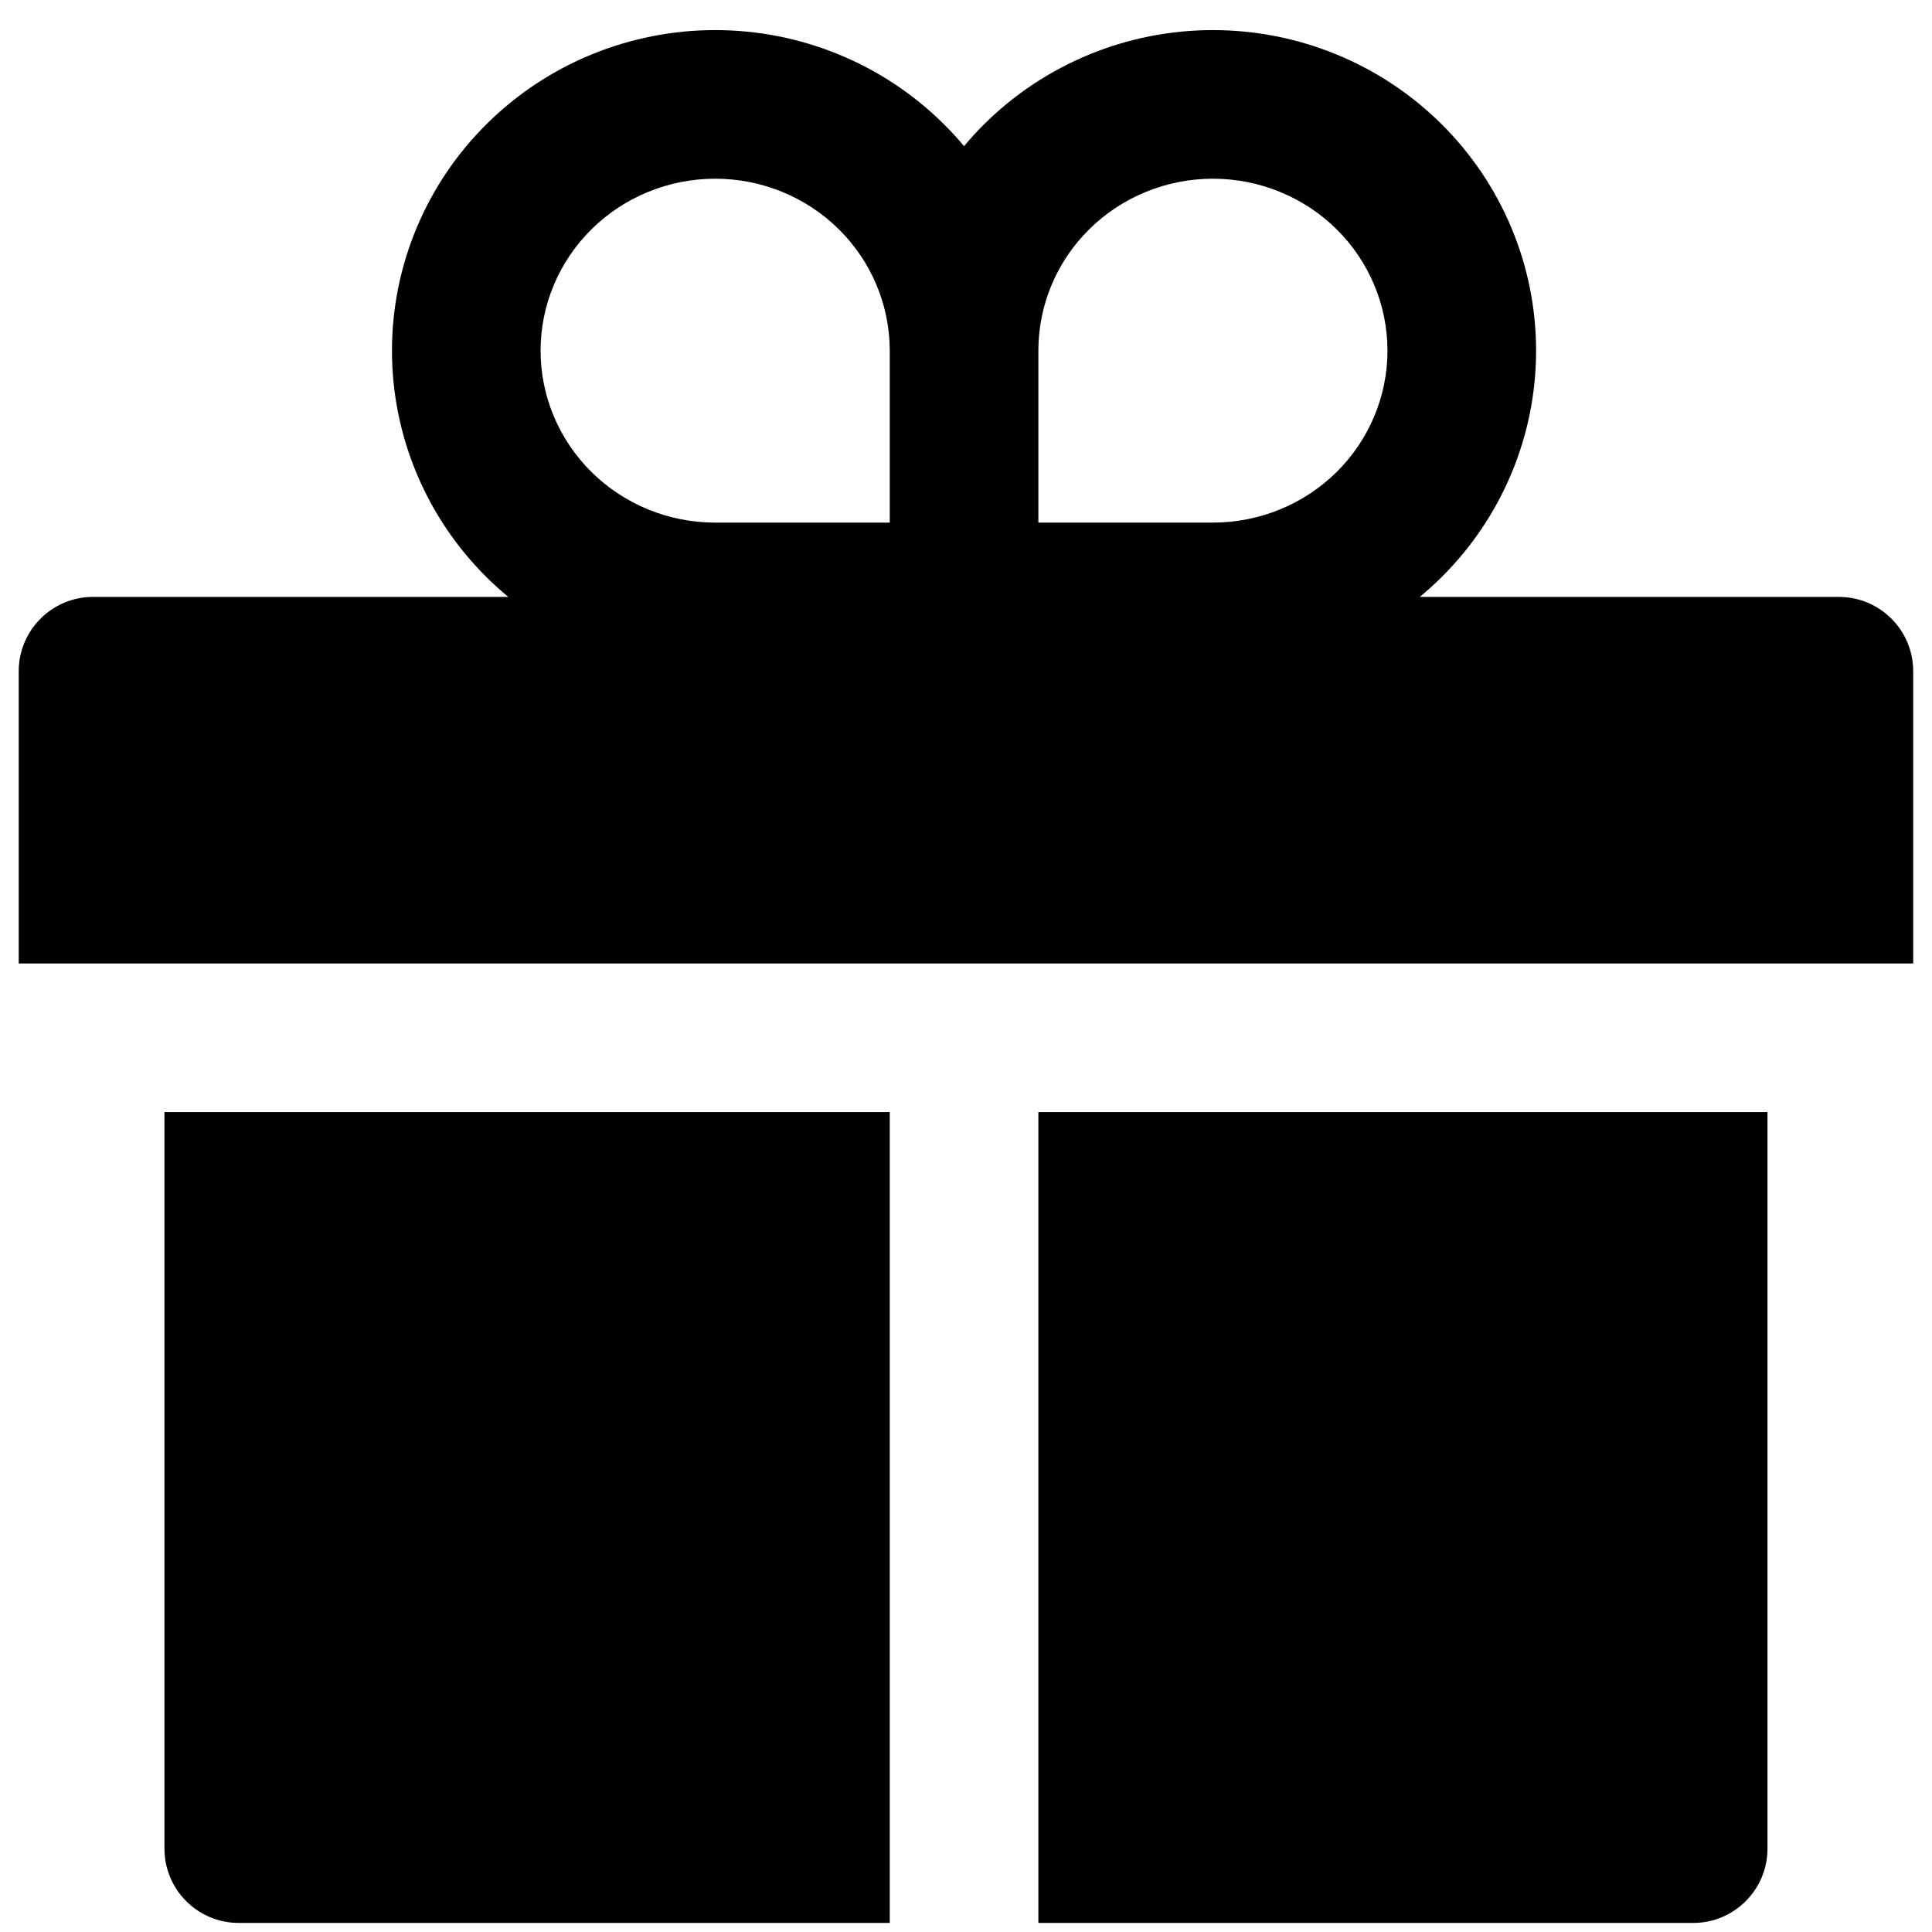
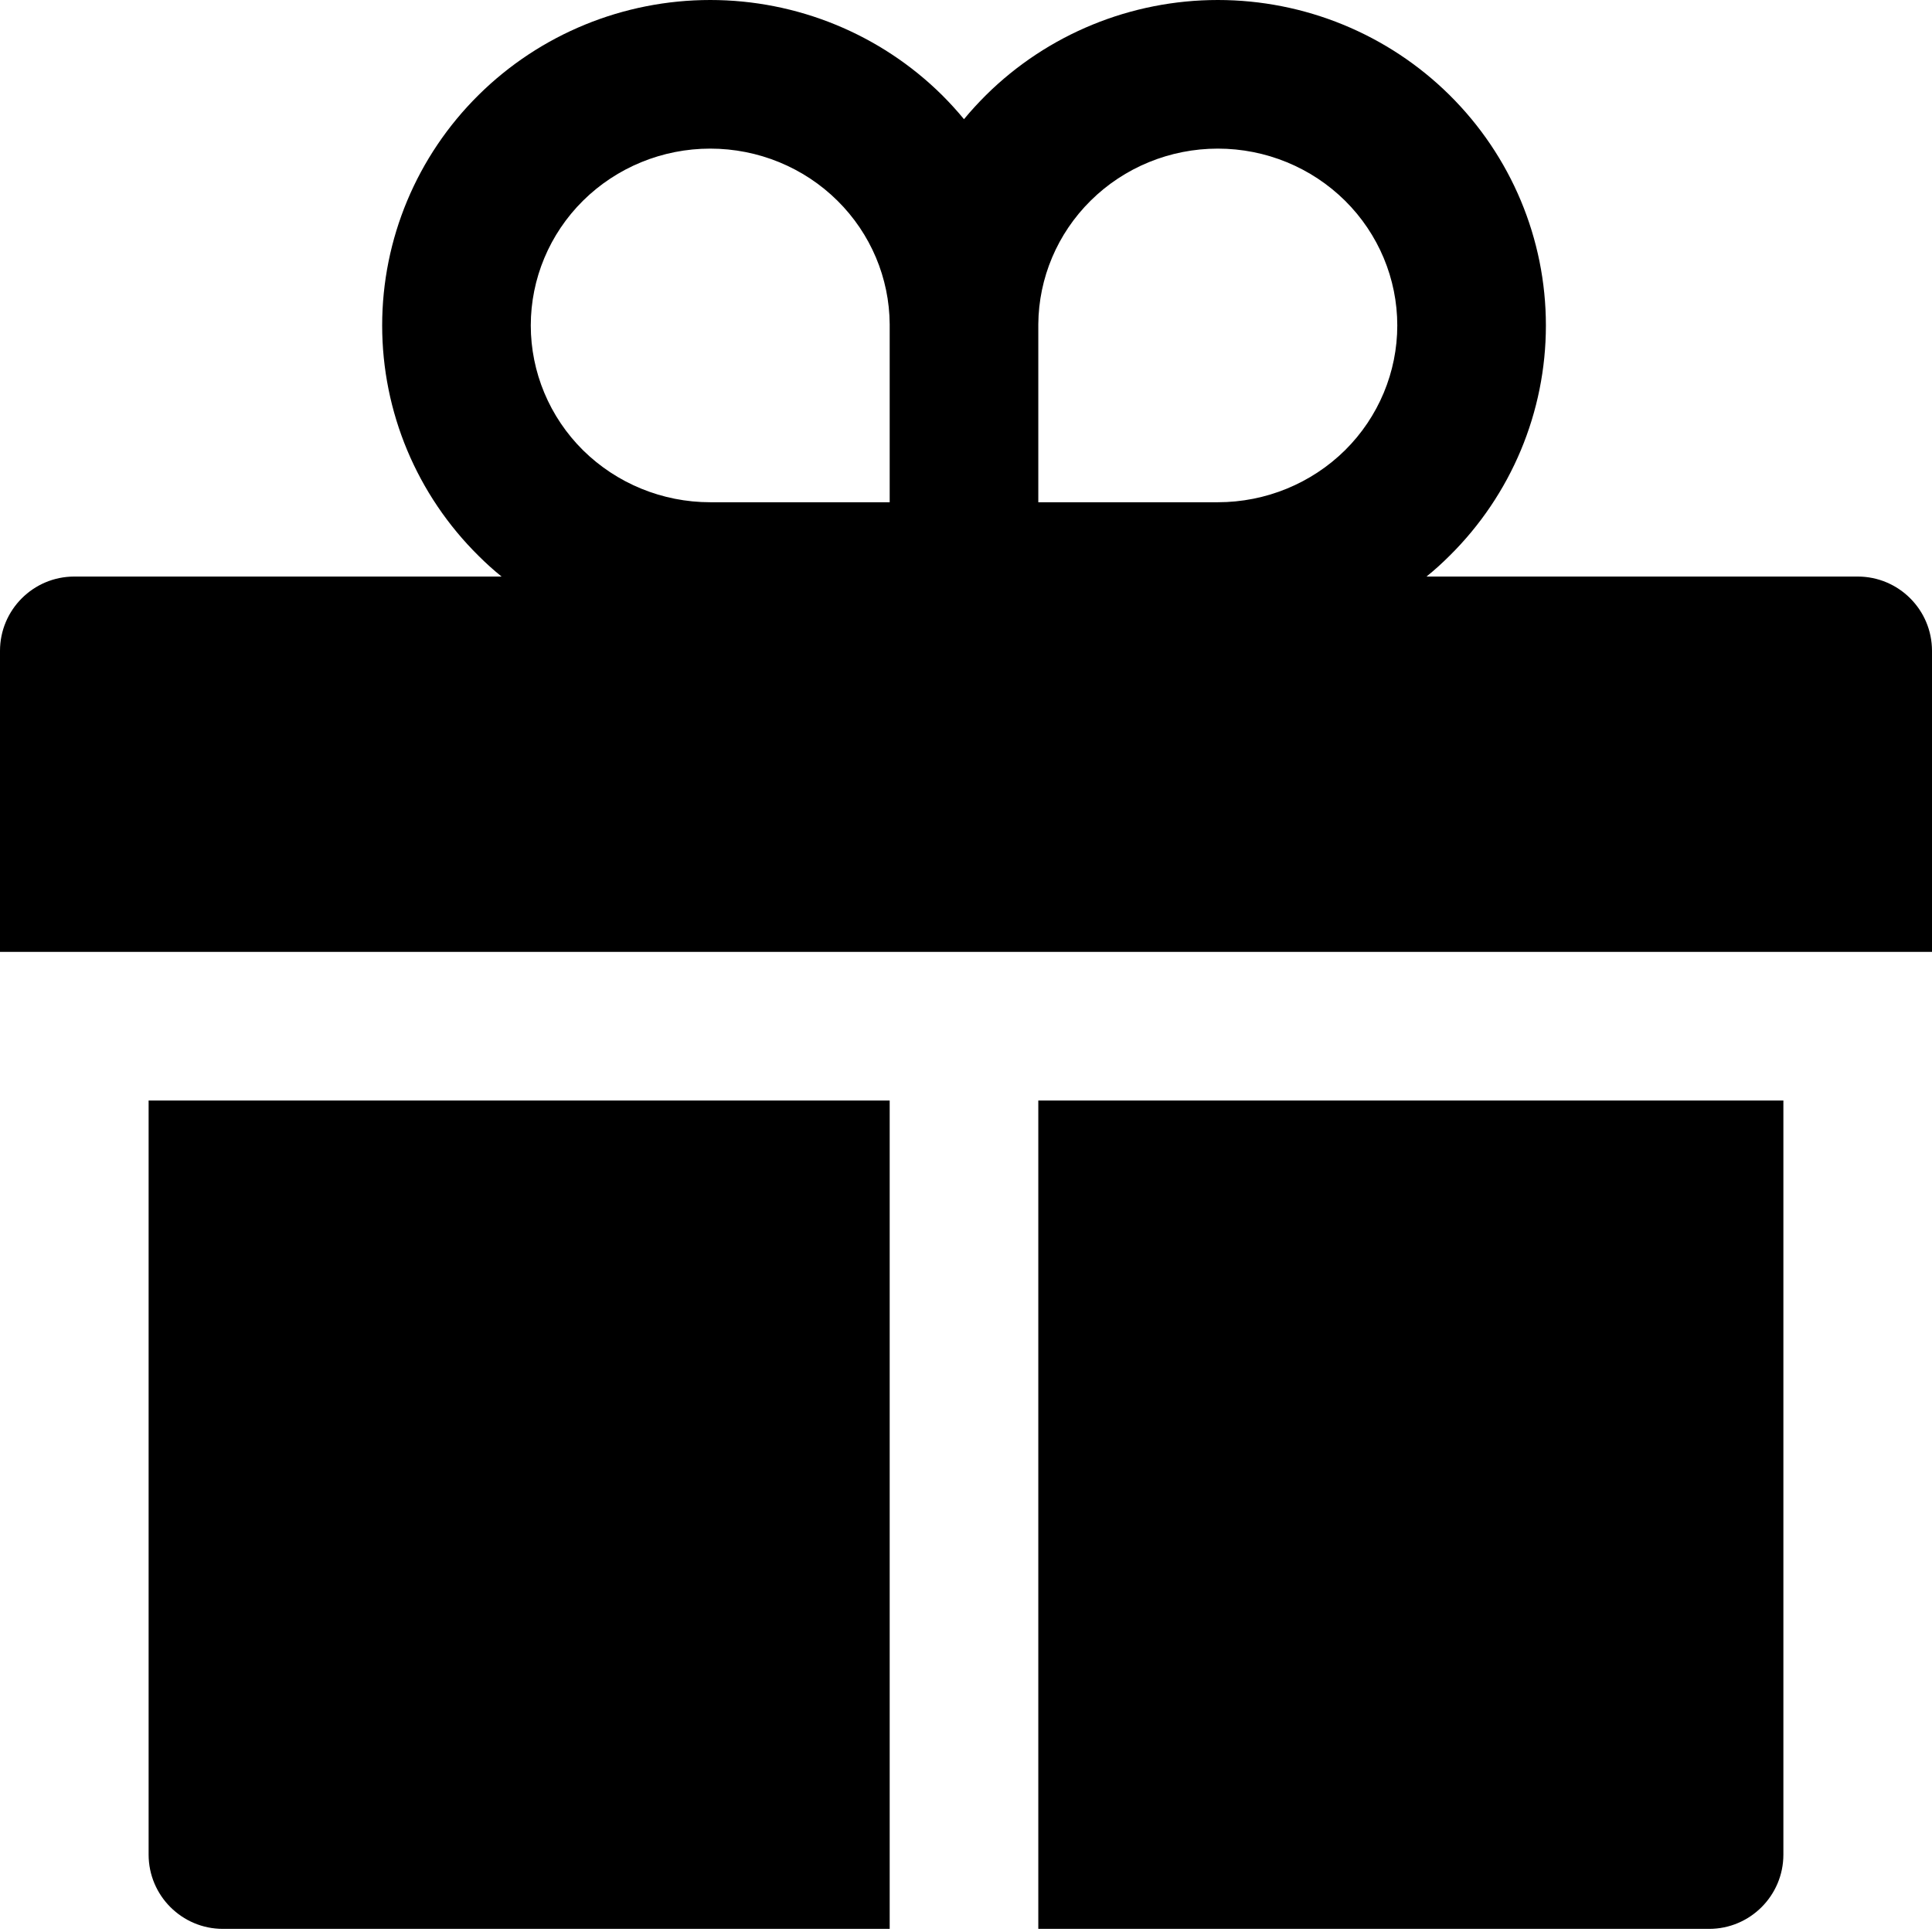
<svg xmlns="http://www.w3.org/2000/svg" width="26" height="26" viewBox="0 0 26 26" fill="none">
-   <path fill-rule="evenodd" clip-rule="evenodd" d="M9.625 2.405C8.998 2.405 8.399 2.651 7.96 3.086C7.52 3.521 7.275 4.109 7.275 4.719C7.275 5.329 7.52 5.917 7.96 6.352C8.399 6.787 8.998 7.033 9.625 7.033H11.974V4.719L11.974 4.703C11.969 4.098 11.725 3.517 11.289 3.086C10.85 2.651 10.251 2.405 9.625 2.405ZM6.84 8.033C6.741 7.951 6.645 7.864 6.553 7.773C5.736 6.965 5.275 5.867 5.275 4.719C5.275 3.571 5.736 2.473 6.553 1.665C7.369 0.857 8.474 0.405 9.625 0.405C10.775 0.405 11.88 0.857 12.696 1.665C12.794 1.761 12.886 1.862 12.974 1.967C13.061 1.862 13.153 1.761 13.251 1.665C14.068 0.857 15.173 0.405 16.323 0.405C17.473 0.405 18.578 0.857 19.394 1.665C20.211 2.473 20.672 3.571 20.672 4.719C20.672 5.867 20.211 6.965 19.394 7.773C19.302 7.864 19.206 7.951 19.107 8.033H24.747C25.3 8.033 25.747 8.481 25.747 9.033V12.966H0.252V9.033C0.252 8.481 0.7 8.033 1.252 8.033H6.84ZM16.323 7.033H13.974V4.719L13.974 4.703C13.978 4.098 14.222 3.517 14.658 3.086C15.098 2.651 15.696 2.405 16.323 2.405C16.949 2.405 17.548 2.651 17.988 3.086C18.427 3.521 18.672 4.109 18.672 4.719C18.672 5.329 18.427 5.917 17.988 6.352C17.548 6.787 16.949 7.033 16.323 7.033ZM13.974 14.966H23.786V24.878C23.786 25.43 23.338 25.878 22.786 25.878H13.974L13.974 14.966ZM2.213 14.966H11.974L11.974 25.878H3.213C2.661 25.878 2.213 25.43 2.213 24.878V14.966Z" fill="black" />
+   <path fill-rule="evenodd" clip-rule="evenodd" d="M9.558 2C8.914 2 8.299 2.253 7.846 2.701C7.395 3.148 7.143 3.752 7.143 4.38C7.143 5.007 7.395 5.612 7.846 6.059C8.299 6.506 8.914 6.759 9.558 6.759H11.973V4.38L11.973 4.363C11.969 3.742 11.718 3.144 11.27 2.701C10.818 2.253 10.202 2 9.558 2ZM6.75 7.759C6.642 7.672 6.539 7.579 6.44 7.48C5.61 6.66 5.143 5.545 5.143 4.38C5.143 3.215 5.61 2.1 6.44 1.279C7.268 0.459 8.39 0 9.558 0C10.726 0 11.848 0.459 12.677 1.279C12.781 1.383 12.88 1.491 12.973 1.604C13.066 1.491 13.166 1.383 13.27 1.279C14.099 0.459 15.221 0 16.389 0C17.557 0 18.678 0.459 19.507 1.279C20.337 2.1 20.804 3.215 20.804 4.38C20.804 5.545 20.337 6.66 19.507 7.48C19.408 7.579 19.305 7.672 19.197 7.759H25C25.552 7.759 26 8.207 26 8.759V12.81H0V8.759C0 8.207 0.448 7.759 1 7.759H6.75ZM16.389 6.759H13.973V4.38L13.973 4.363C13.978 3.742 14.229 3.144 14.677 2.701C15.129 2.253 15.745 2 16.389 2C17.033 2 17.648 2.253 18.101 2.701C18.552 3.148 18.804 3.752 18.804 4.38C18.804 5.007 18.552 5.612 18.101 6.059C17.648 6.506 17.033 6.759 16.389 6.759ZM13.973 14.81H24V24.958C24 25.51 23.552 25.958 23 25.958H13.973L13.973 14.81ZM2 14.81H11.973L11.973 25.958H3C2.448 25.958 2 25.51 2 24.958V14.81Z" fill="black" />
</svg>
